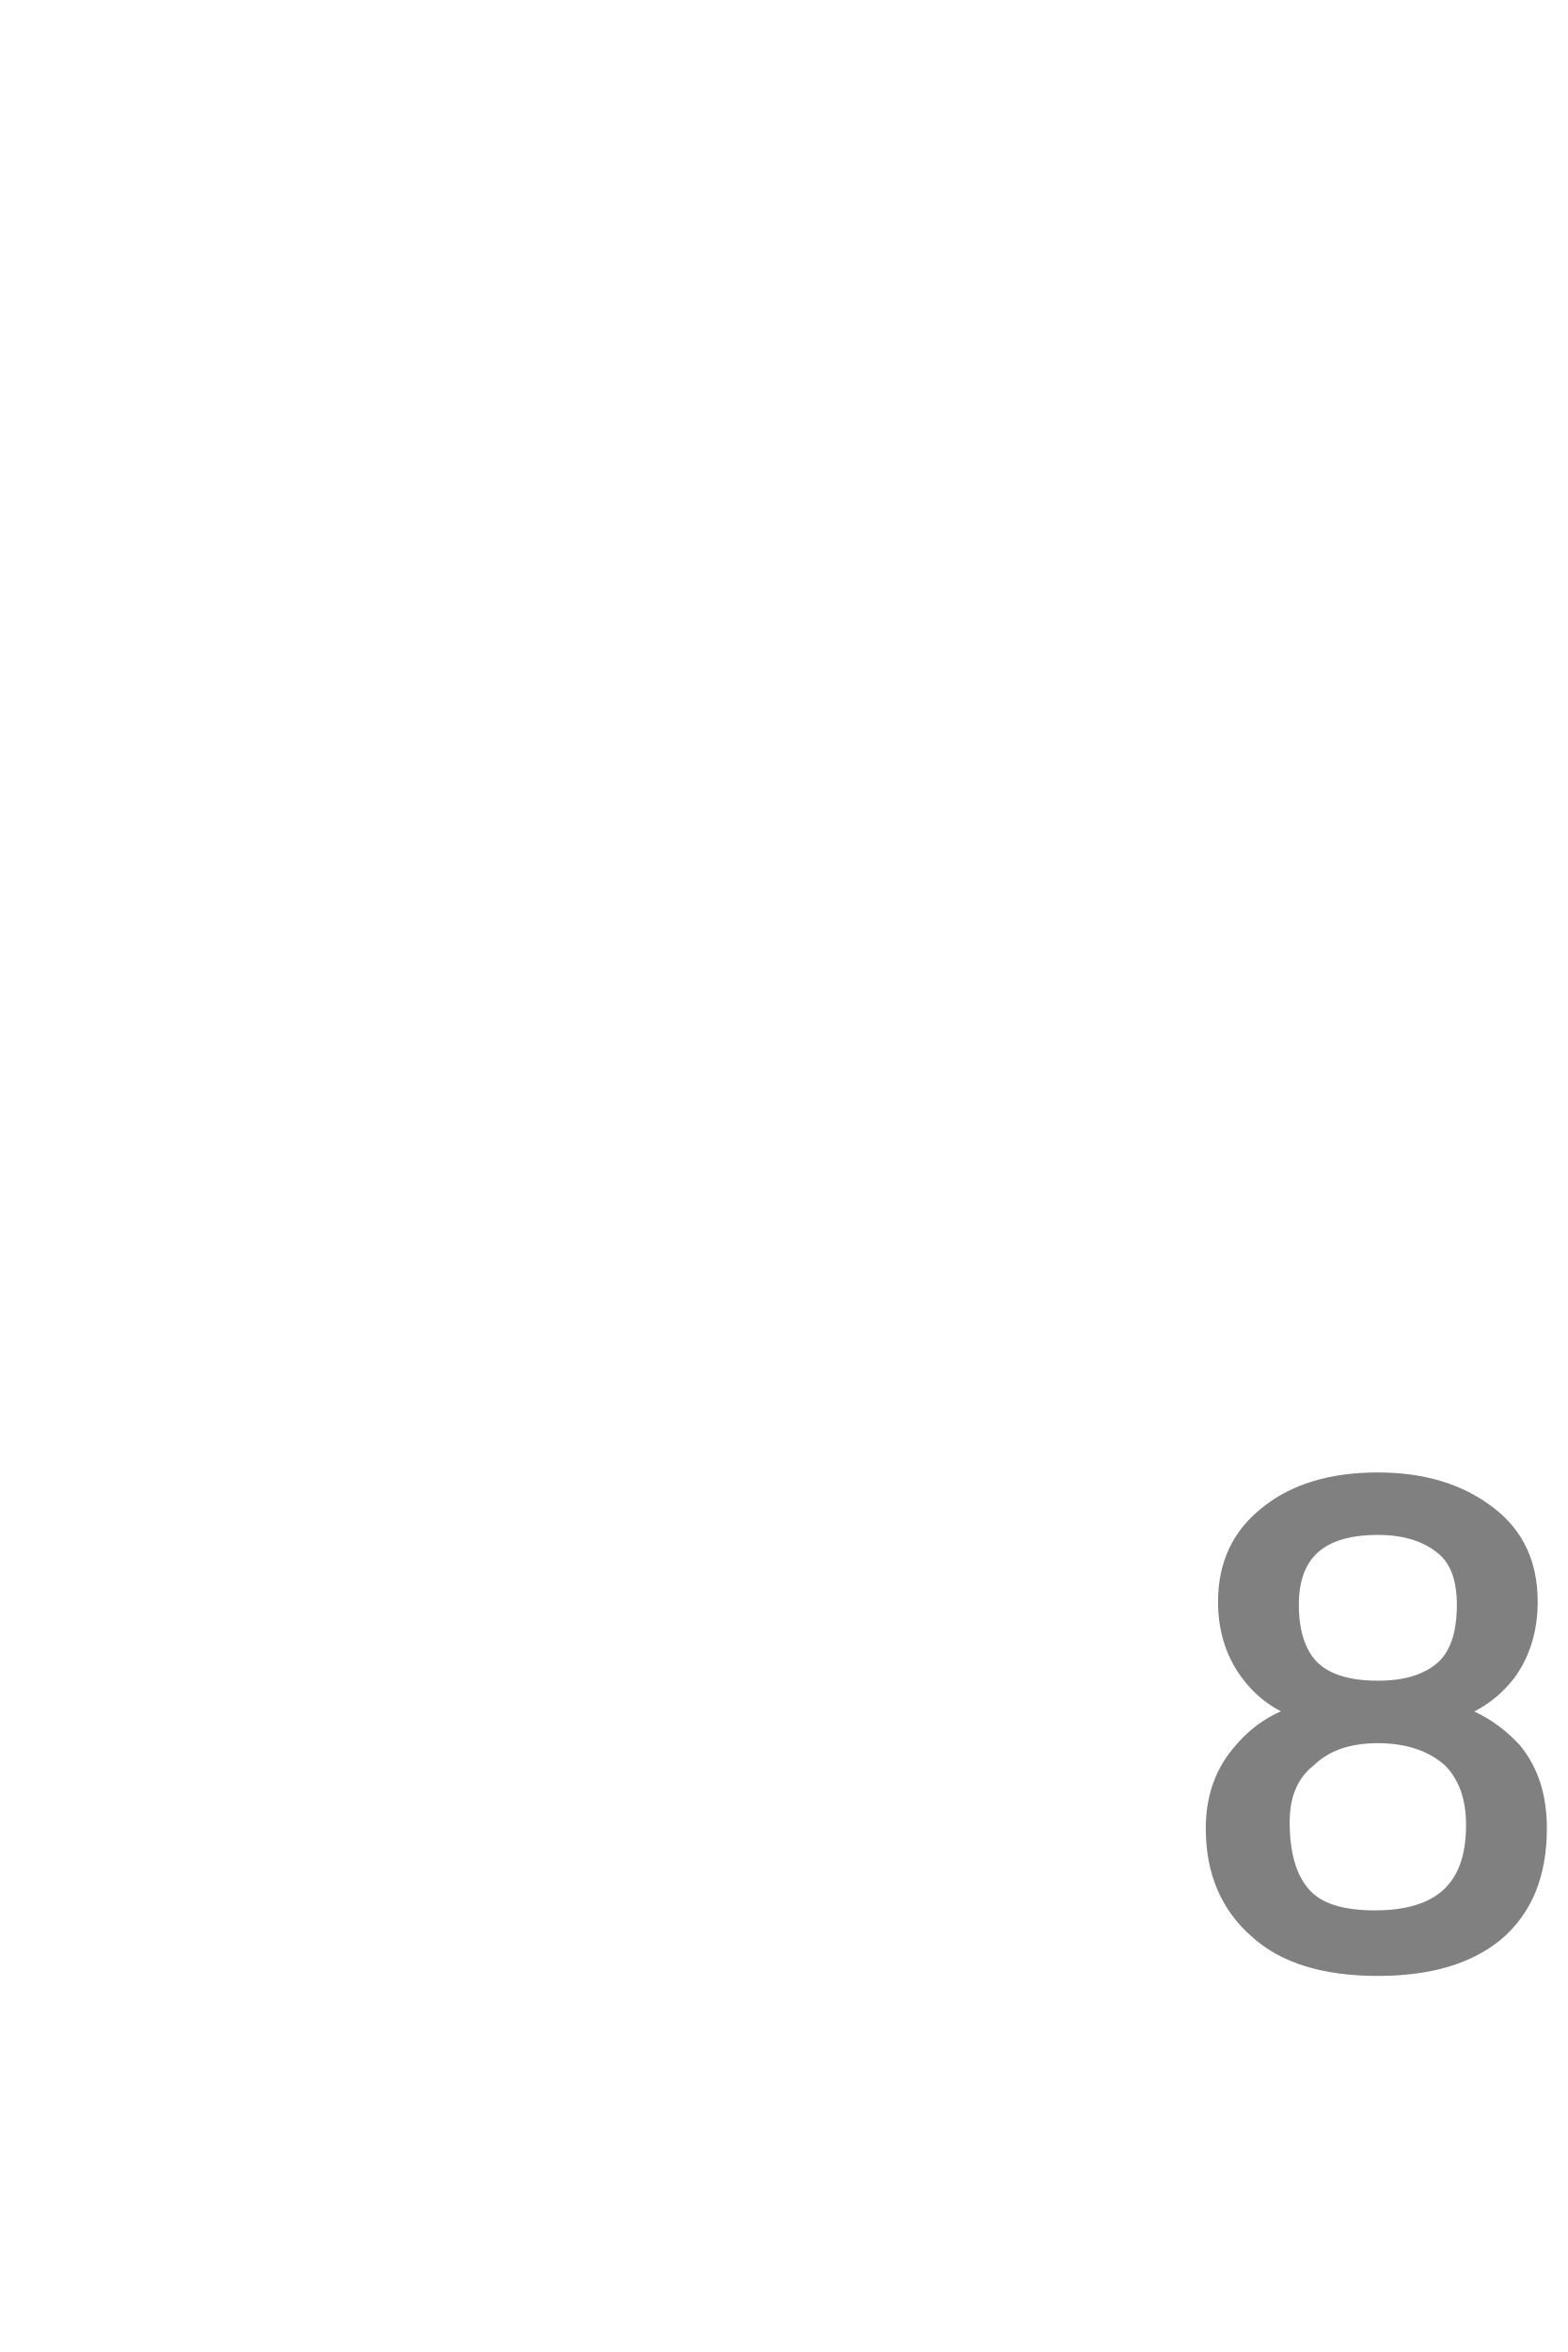
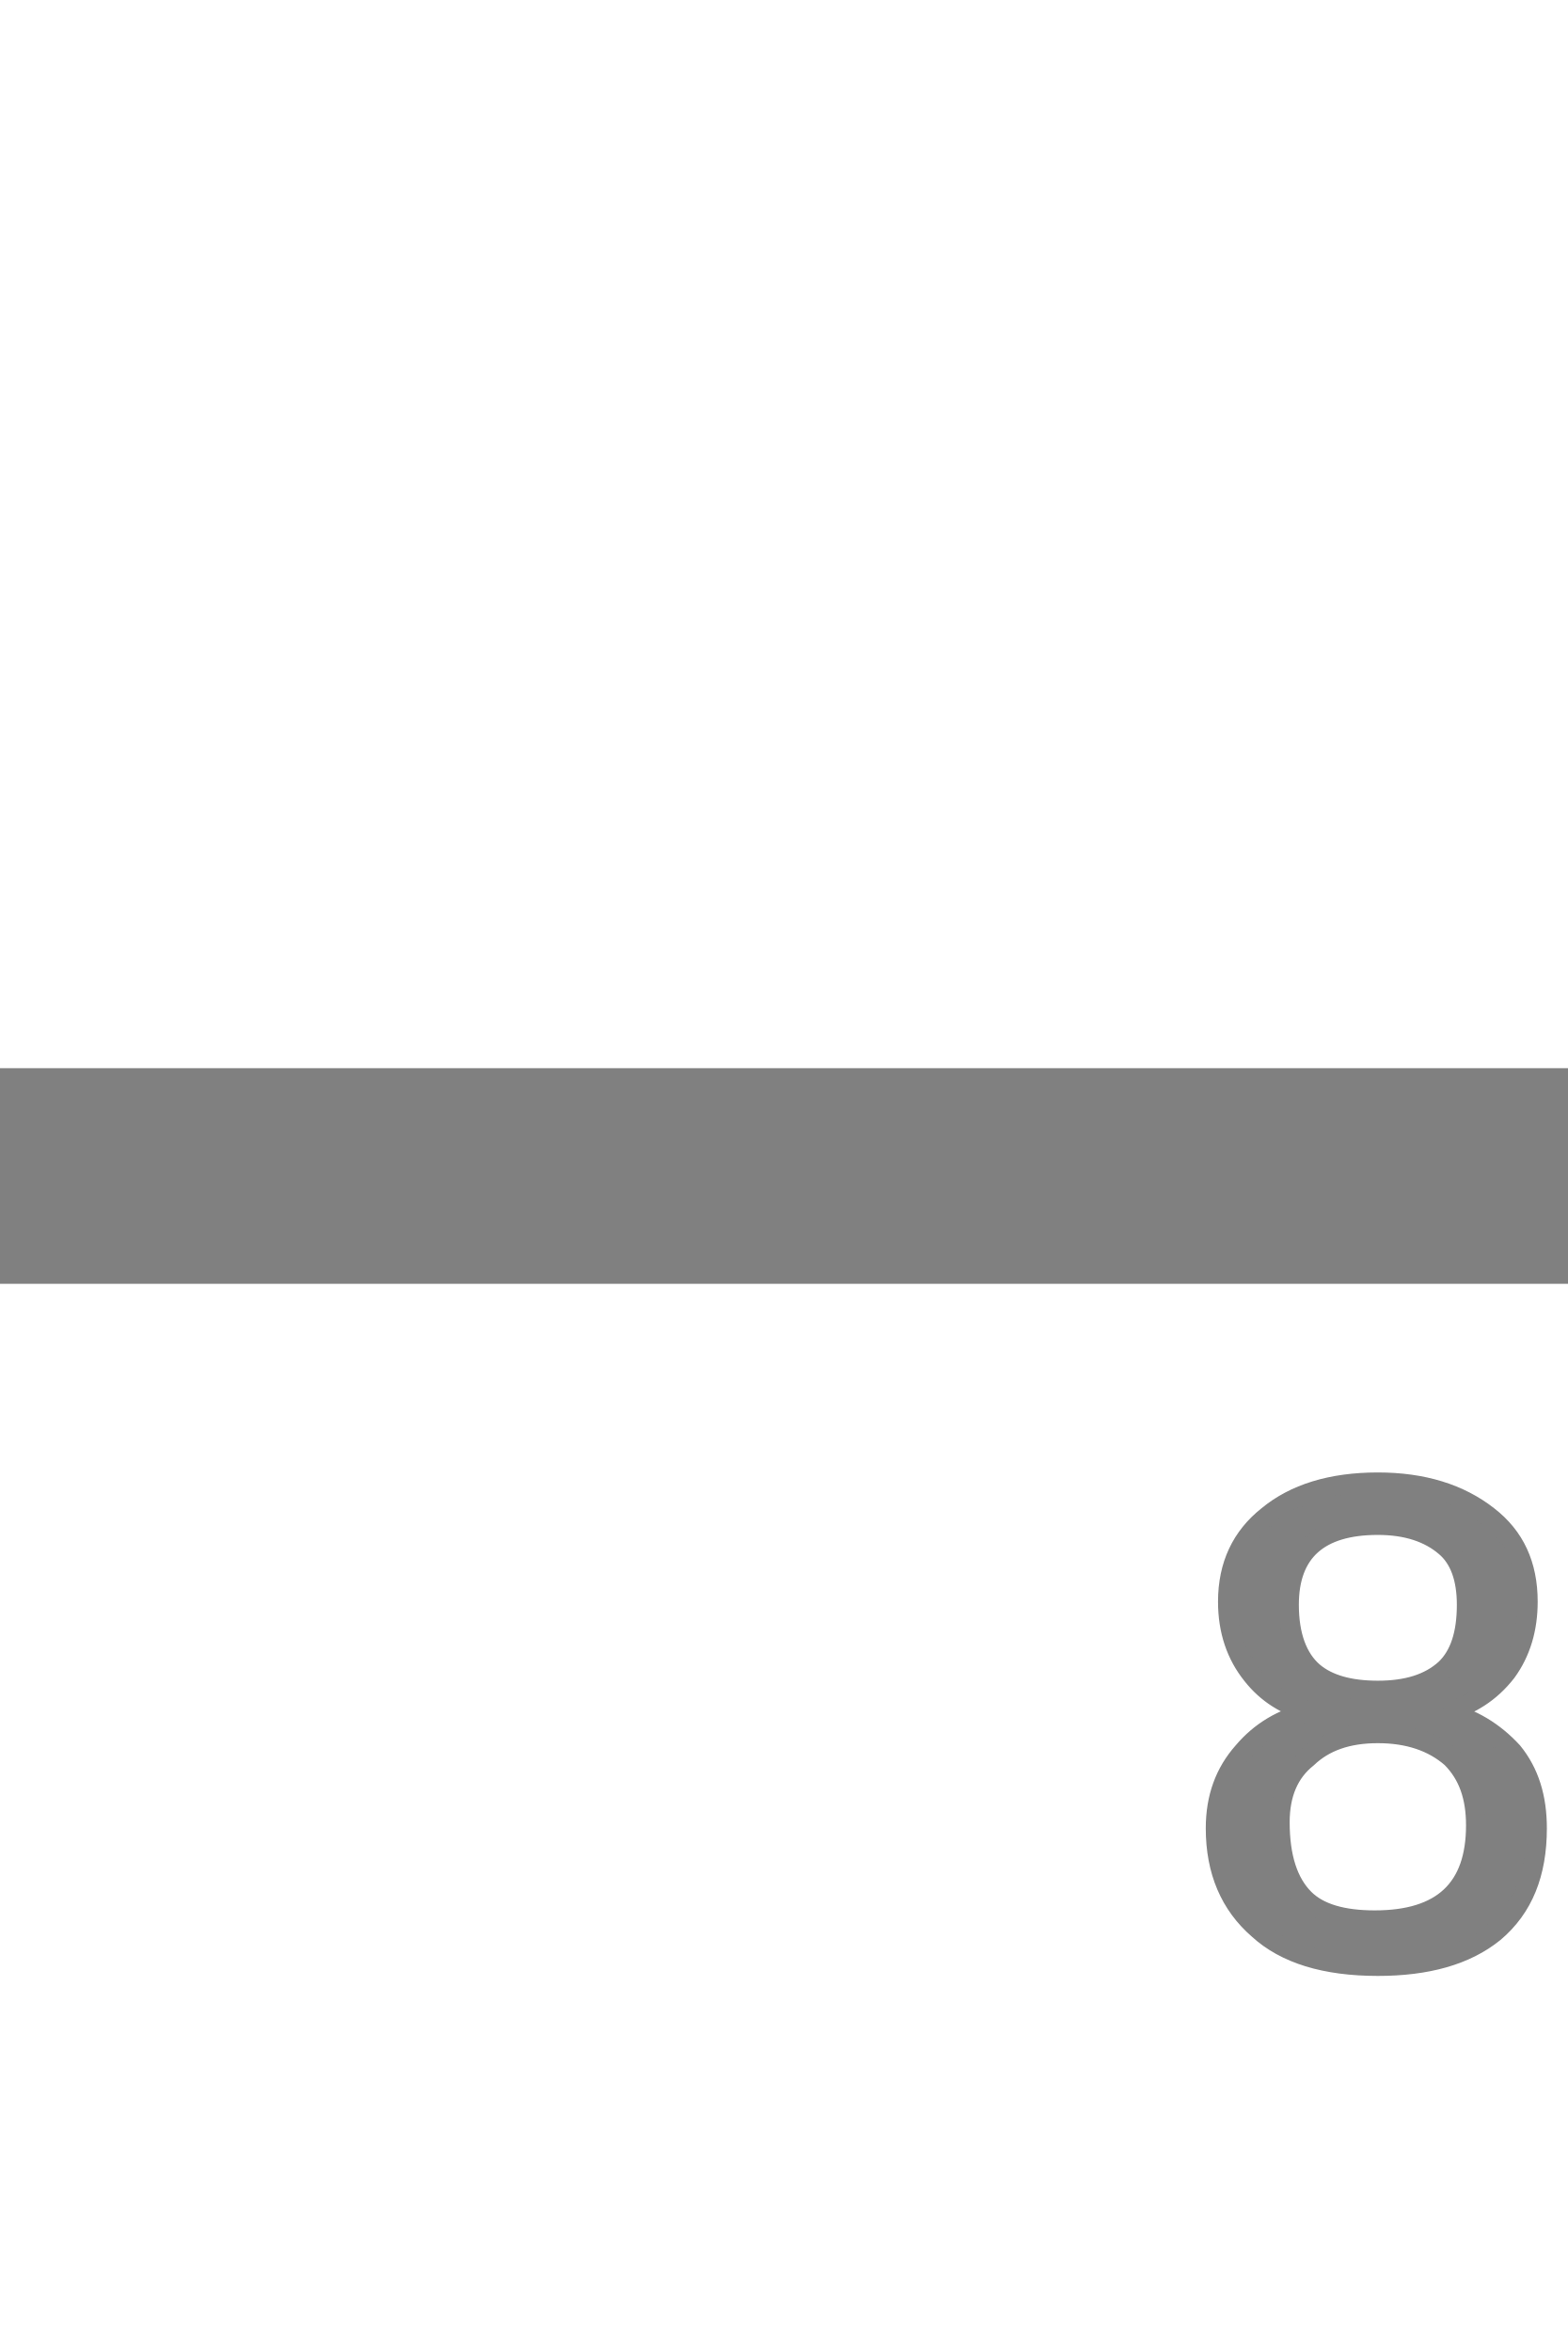
<svg xmlns="http://www.w3.org/2000/svg" height="12" overflow="visible" viewBox="0 0 8 12" width="8">
  <g id="turnout" stroke="gray" transform="scale(-1, 1) translate(-8,0) rotate(0)">
-     <path d="M8,6 L0,6 M4,0,L3,1.5" id="_basic" stroke-linecap="round" stroke-width="1.1" visibility="hidden" />
+     <path d="M8,6 L0,6 M4,0,L3,1.5" id="_basic" stroke-linecap="round" stroke-width="1.1" visibility="visible" />
    <path d="M4,0,L0,6 M8,6 L0,6" id="_between" stroke="yellow" stroke-dasharray="1,0.5" stroke-width="1.1" visibility="hidden" />
-     <path d="M4,0,L0,6" id="_reverse" stroke-linecap="round" stroke-width="1.1" visibility="visible" />
+     <path d="M4,0,L0,6" id="_reverse" stroke-linecap="round" stroke-width="1.1" visibility="hidden" />
    <path d="M4,0,L0,6 M8,6 L0,6" id="_both" stroke-linecap="round" stroke-width="1.1" visibility="hidden" />
    <text fill="gray" font-family="Arial" font-size="3.5" id="_show_id" stroke-width="0.1" x="0" y="10">8</text>
    <path d="M0,10.5,L4,10.5" id="support_lines" stroke="gray" stroke-linecap="round" stroke-width="0.3" />
  </g>
</svg>
